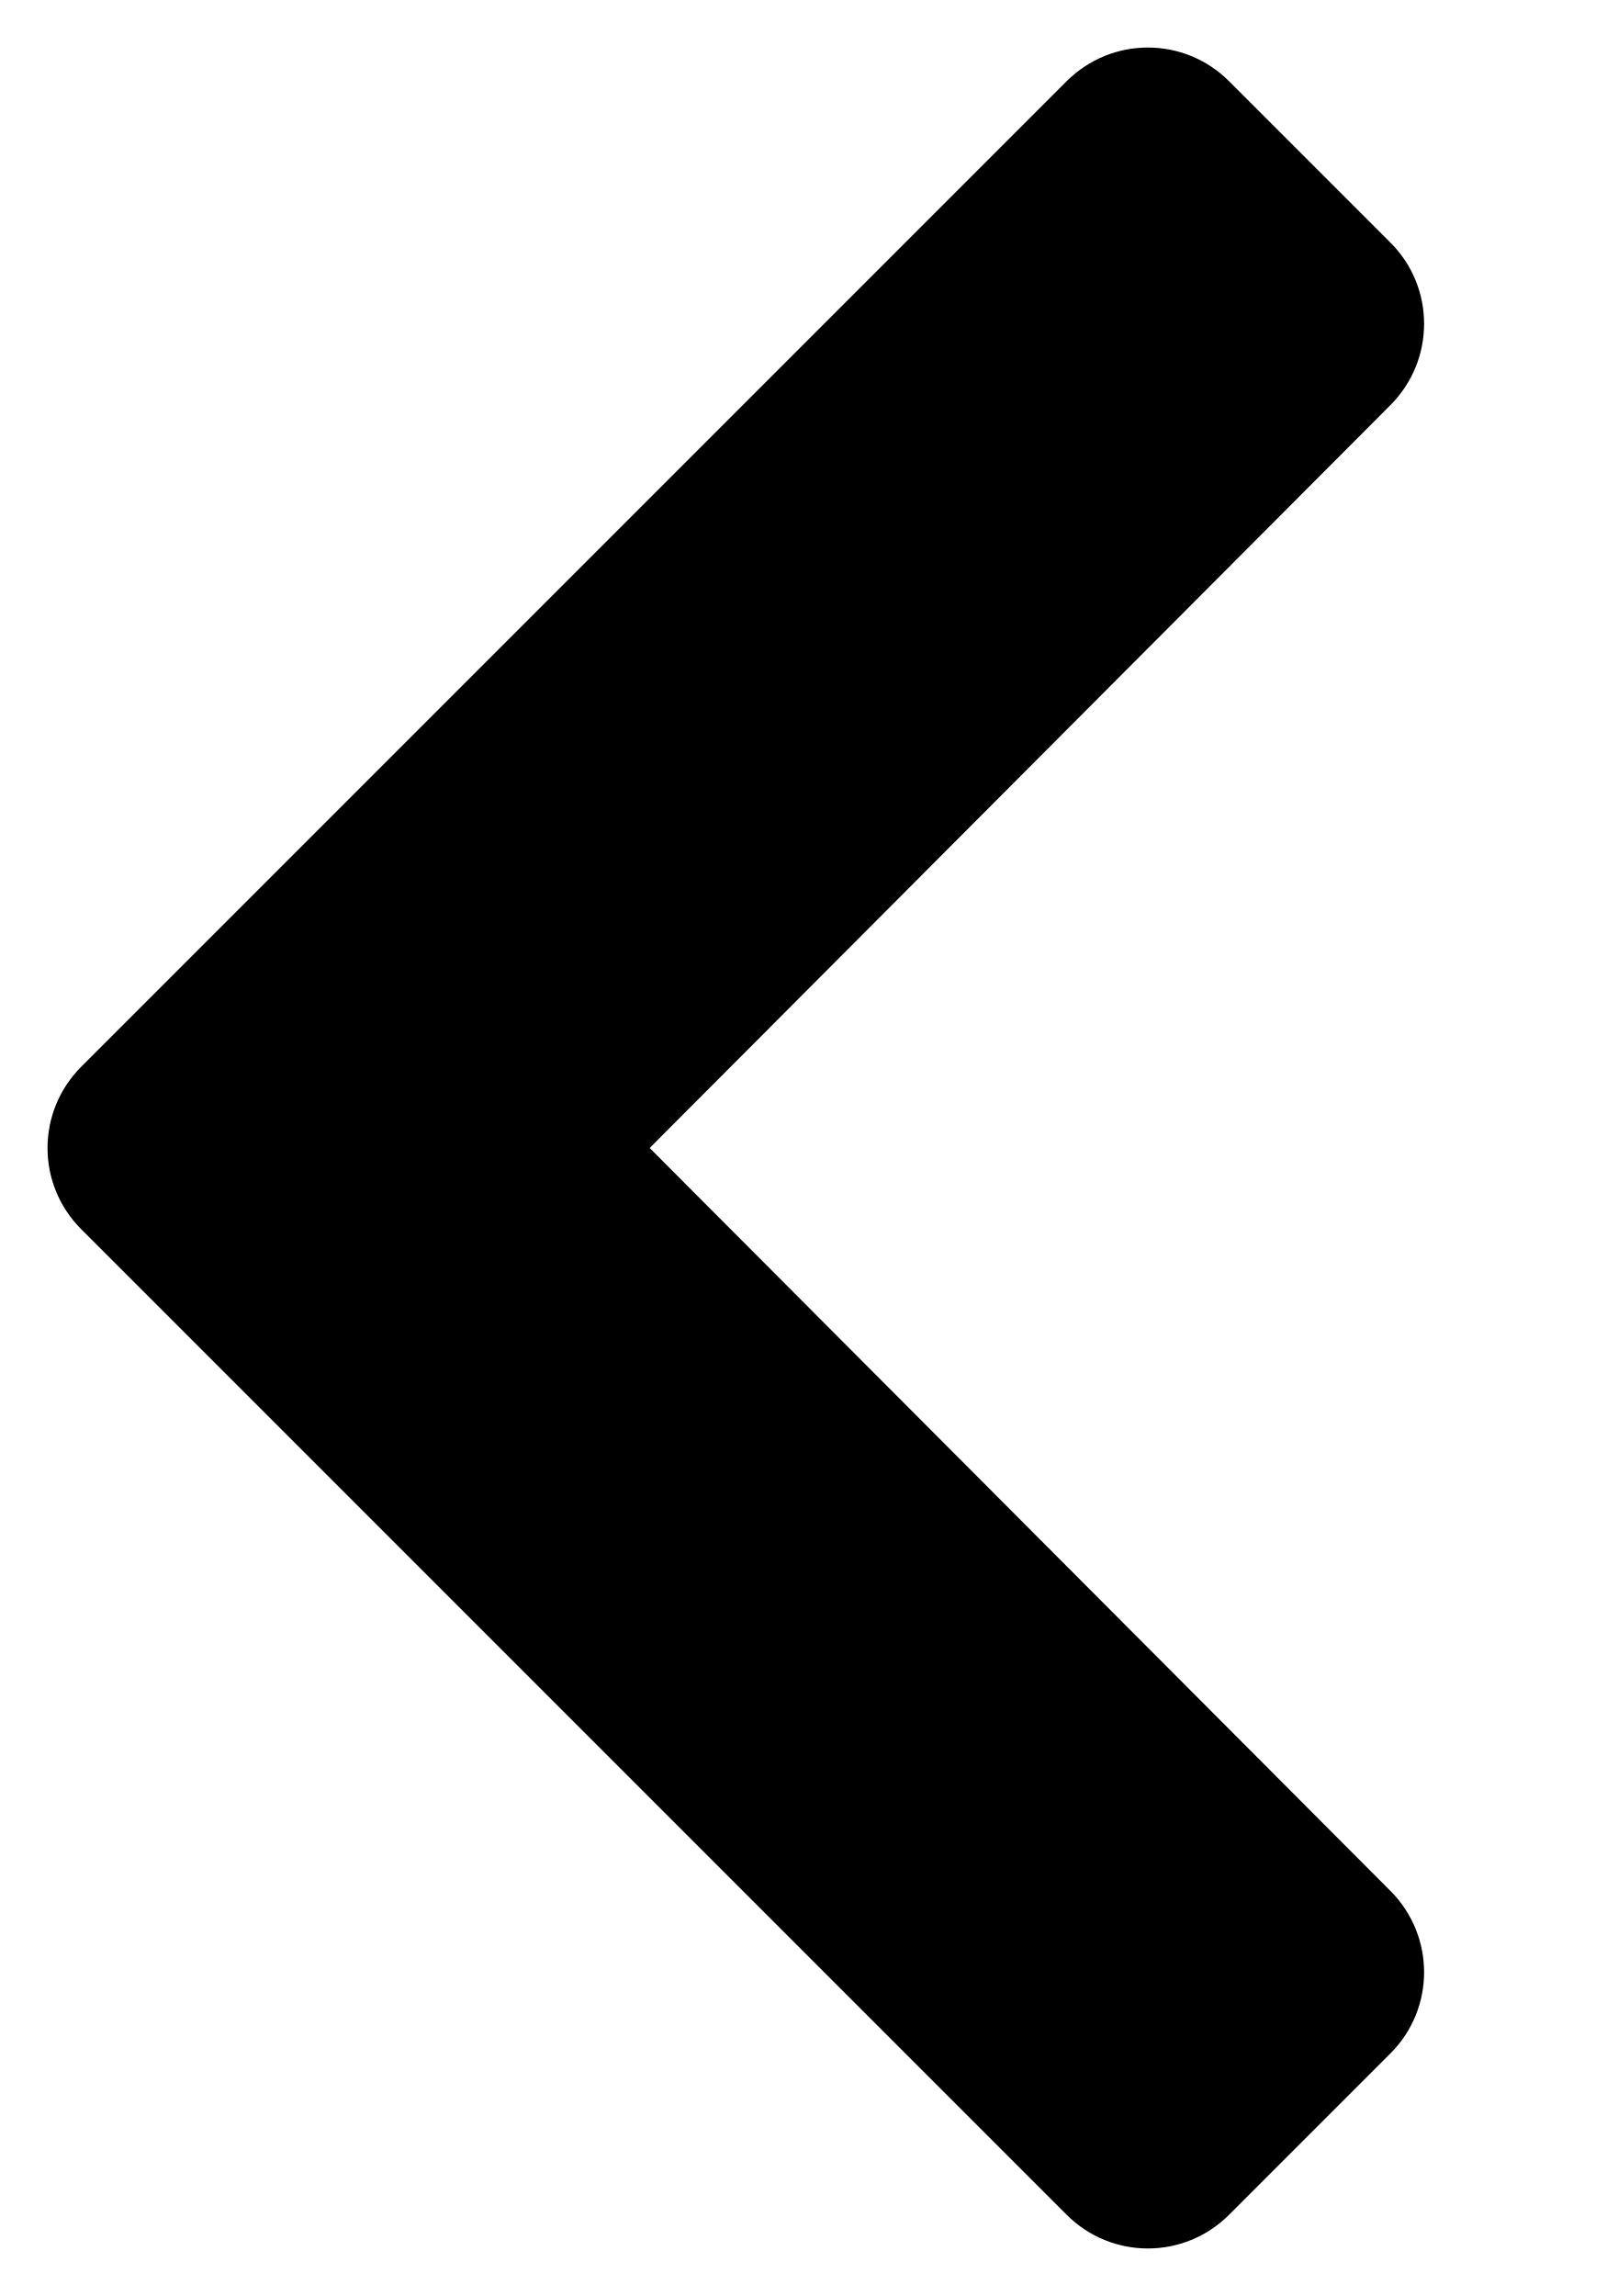
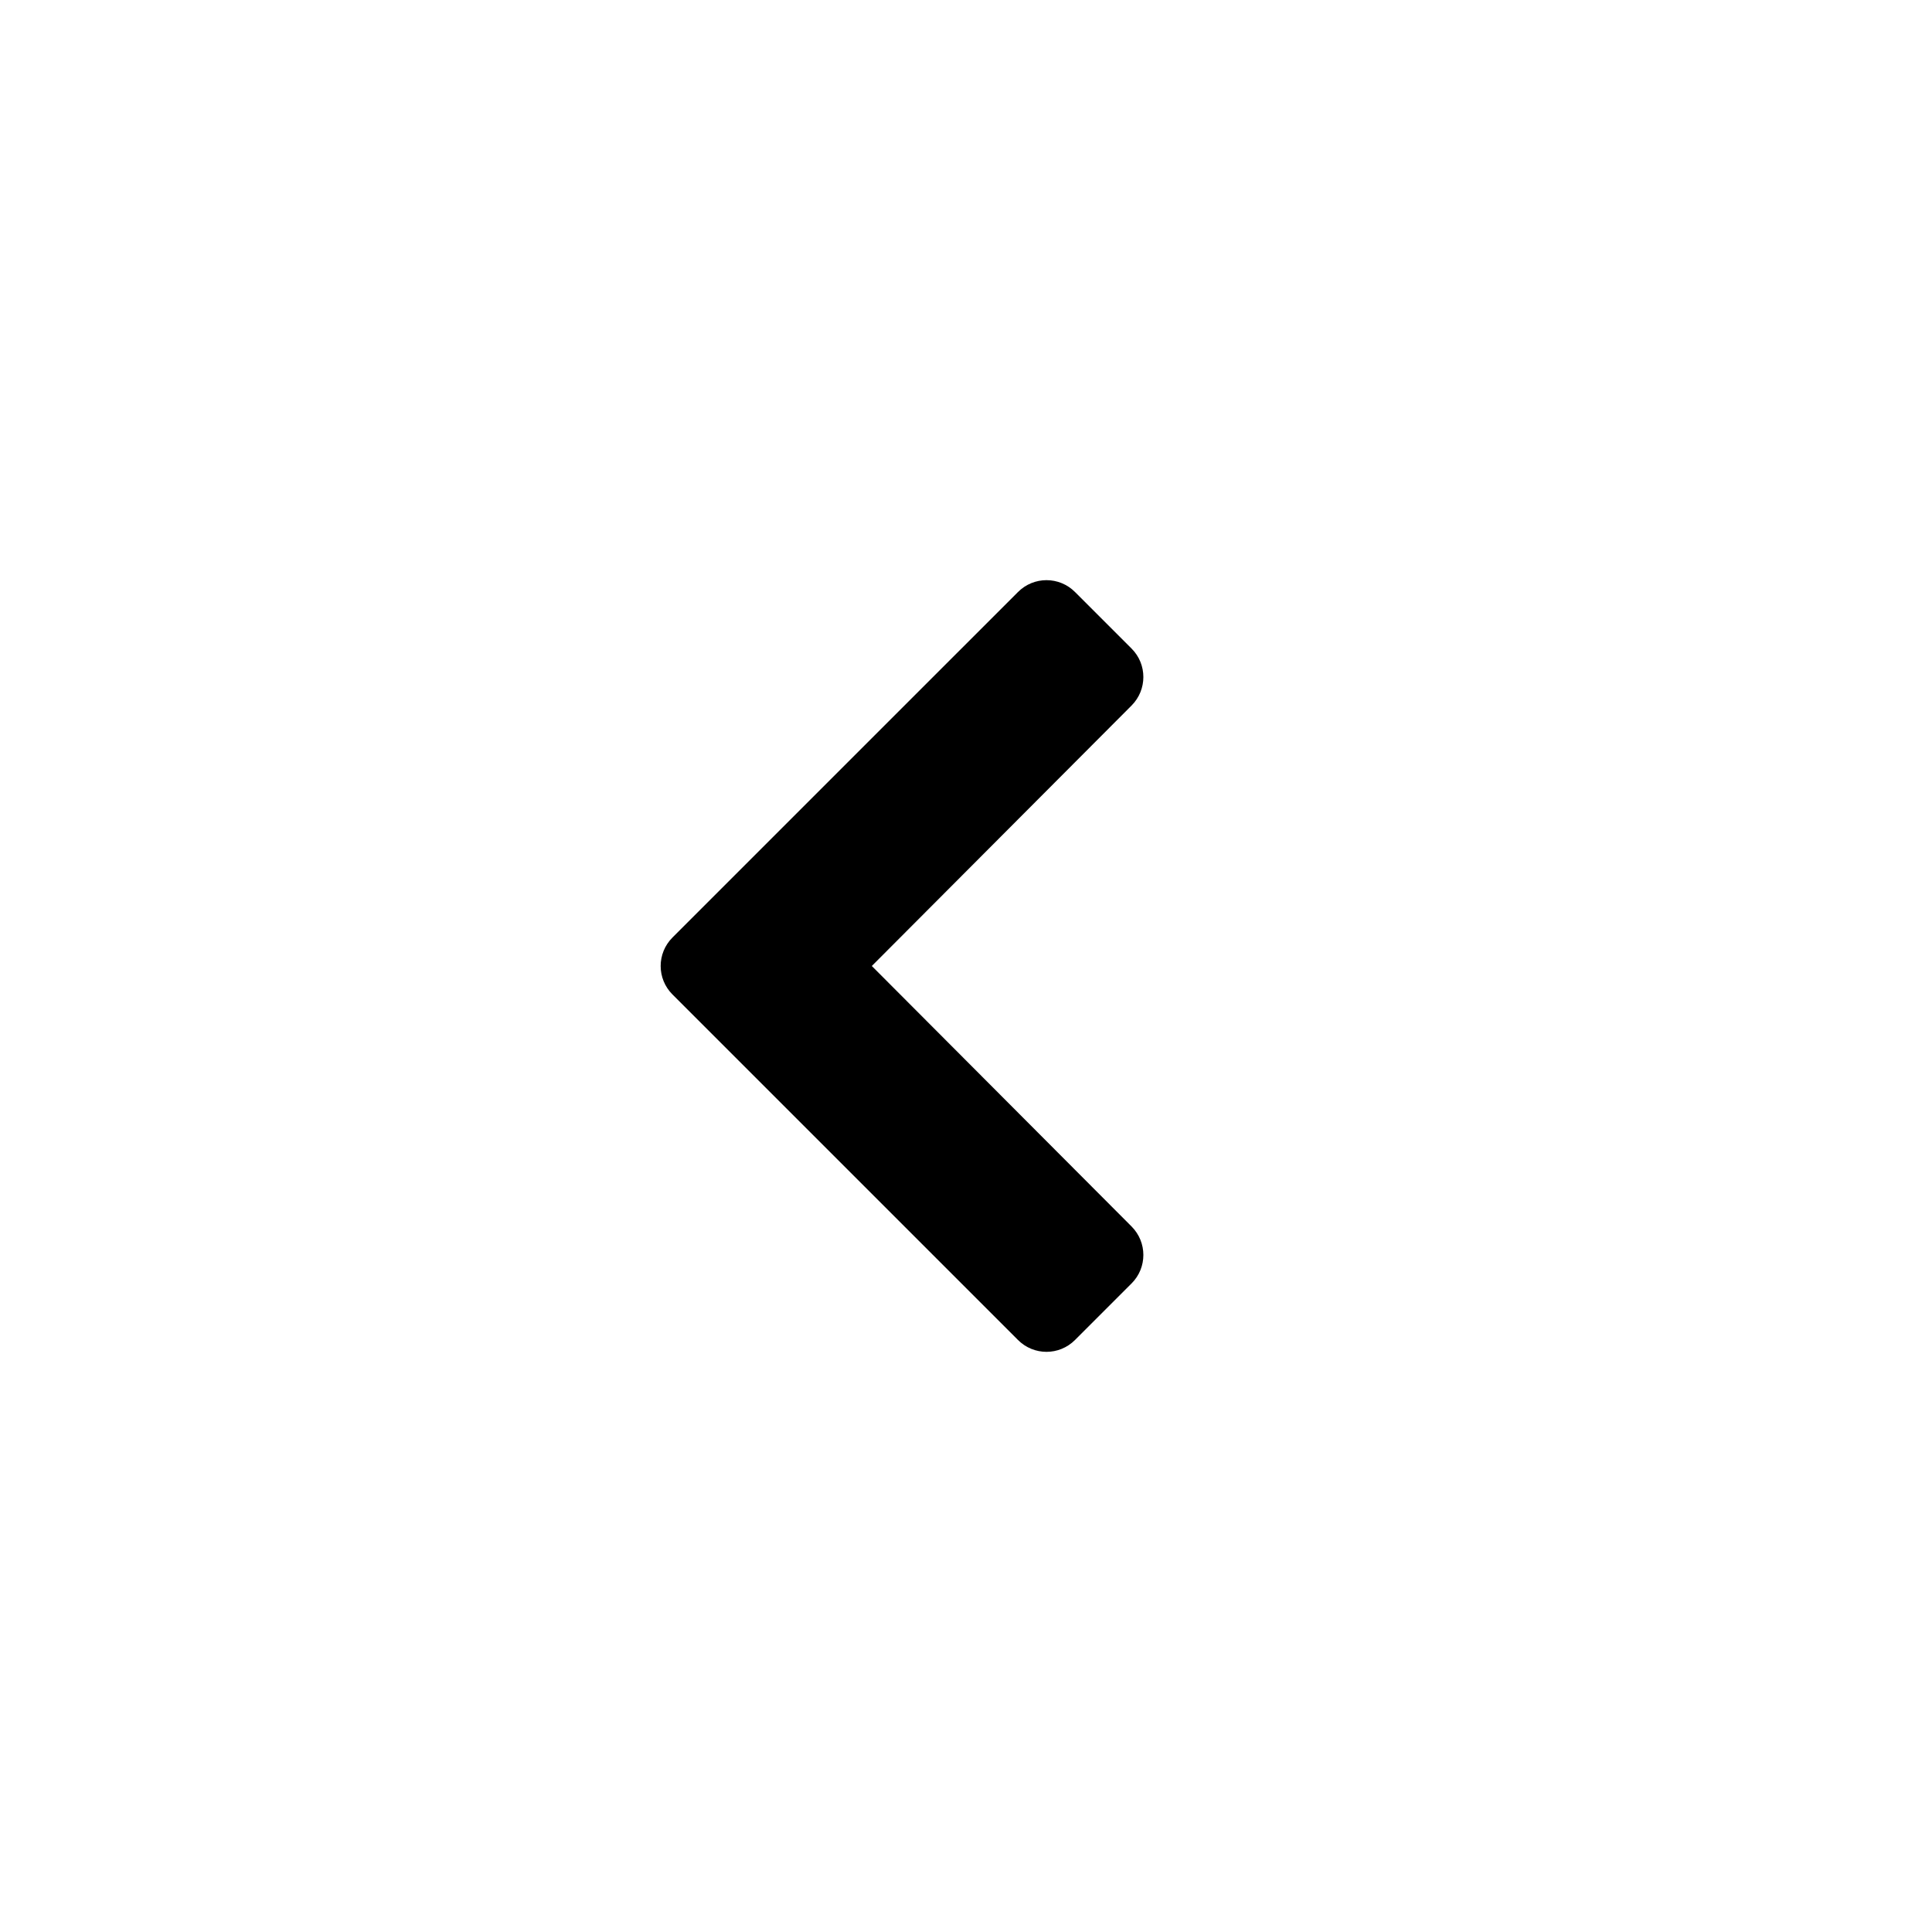
- <svg xmlns="http://www.w3.org/2000/svg" aria-label="chevron pointing left" viewBox="0 0 7 10">
-   <path d="M0.354 4.646L4.646 0.354C4.842 0.158 5.158 0.158 5.354 0.354L6.057 1.057C6.252 1.252 6.252 1.568 6.057 1.764L2.83 5L6.057 8.236C6.252 8.432 6.252 8.748 6.057 8.943L5.354 9.646C5.158 9.842 4.842 9.842 4.646 9.646L0.354 5.354C0.158 5.158 0.158 4.842 0.354 4.646Z" />
+ <svg xmlns="http://www.w3.org/2000/svg" aria-label="chevron pointing left" viewBox="0 0 24 24">
+   <path d="M8.354 11.646L12.646 7.354C12.842 7.158 13.158 7.158 13.354 7.354L14.057 8.057C14.252 8.252 14.252 8.568 14.057 8.764L10.83 12L14.057 15.236C14.252 15.432 14.252 15.748 14.057 15.943L13.354 16.646C13.158 16.842 12.842 16.842 12.646 16.646L8.354 12.354C8.158 12.158 8.158 11.842 8.354 11.646Z" />
</svg>
